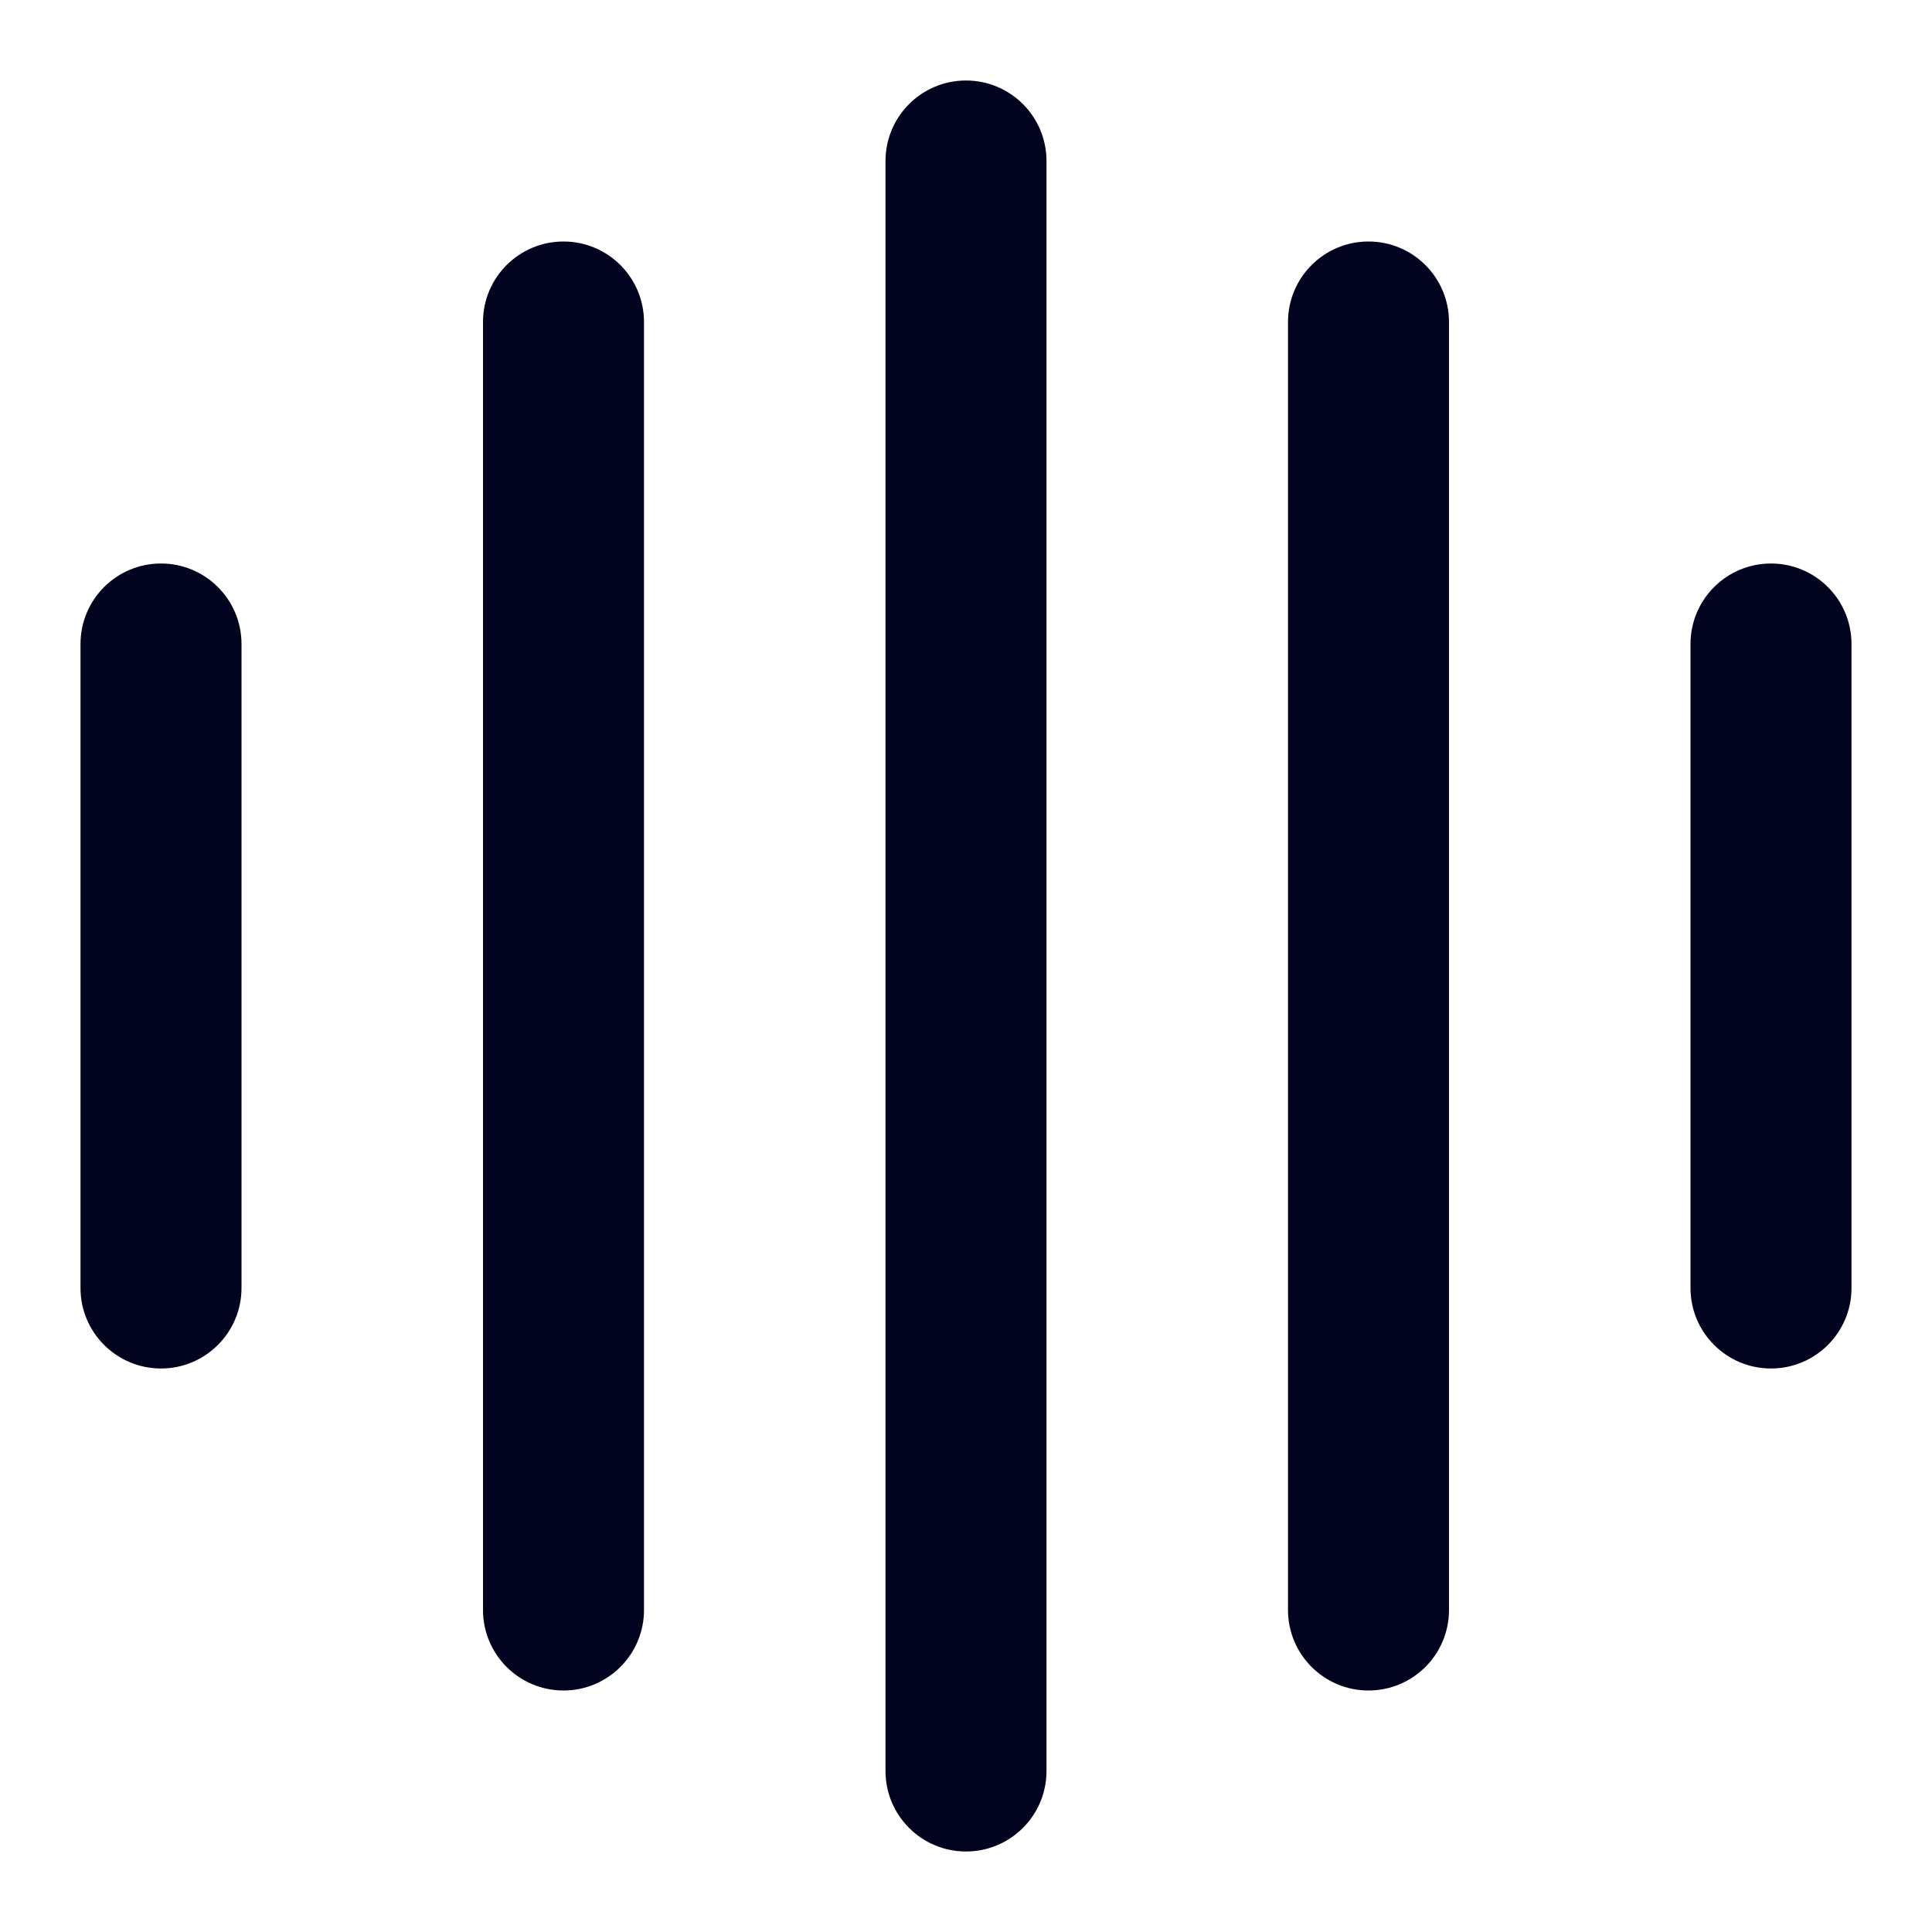
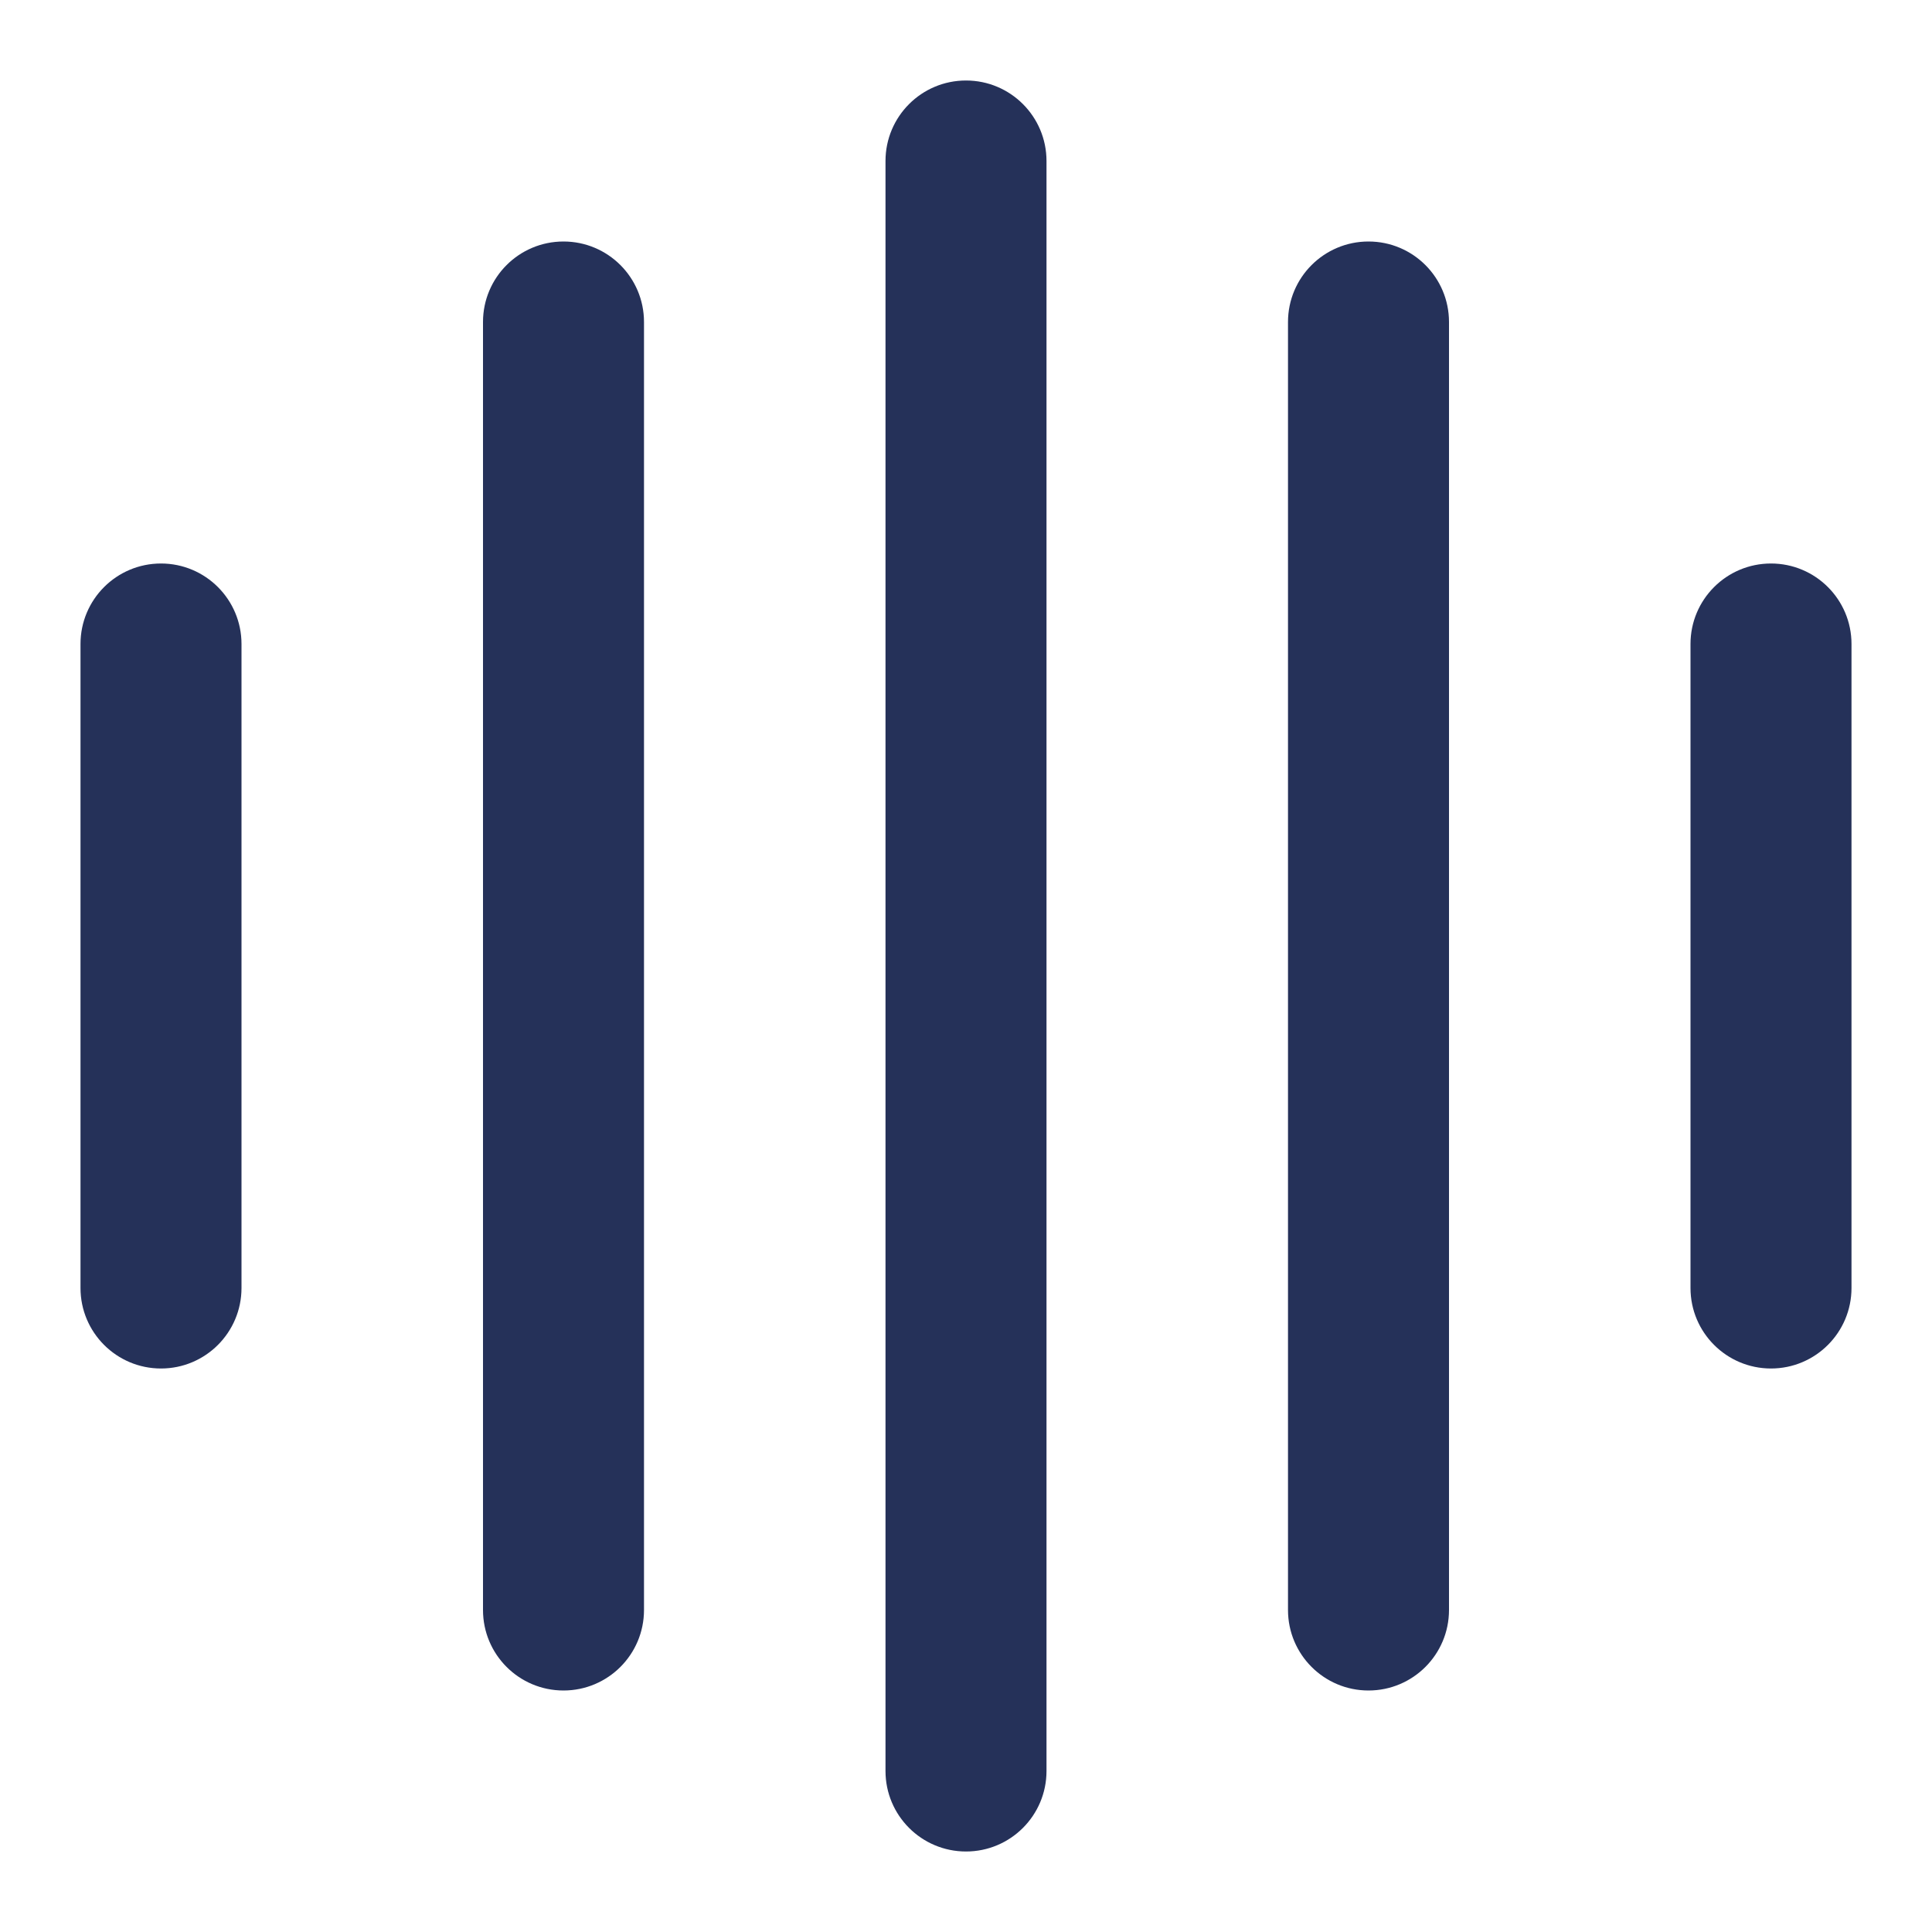
- <svg xmlns="http://www.w3.org/2000/svg" fill="#02041f" width="800px" height="800px" viewBox="0 0 24 24">
+ <svg xmlns="http://www.w3.org/2000/svg" fill="#253159" width="800px" height="800px" viewBox="0 0 24 24">
  <path d="M1,16V8A1,1,0,0,1,3,8v8a1,1,0,0,1-2,0Zm7,4V4A1,1,0,0,0,6,4V20a1,1,0,0,0,2,0Zm5,2V2a1,1,0,0,0-2,0V22a1,1,0,0,0,2,0Zm5-2V4a1,1,0,0,0-2,0V20a1,1,0,0,0,2,0ZM22,7a1,1,0,0,0-1,1v8a1,1,0,0,0,2,0V8A1,1,0,0,0,22,7Z" />
</svg>
